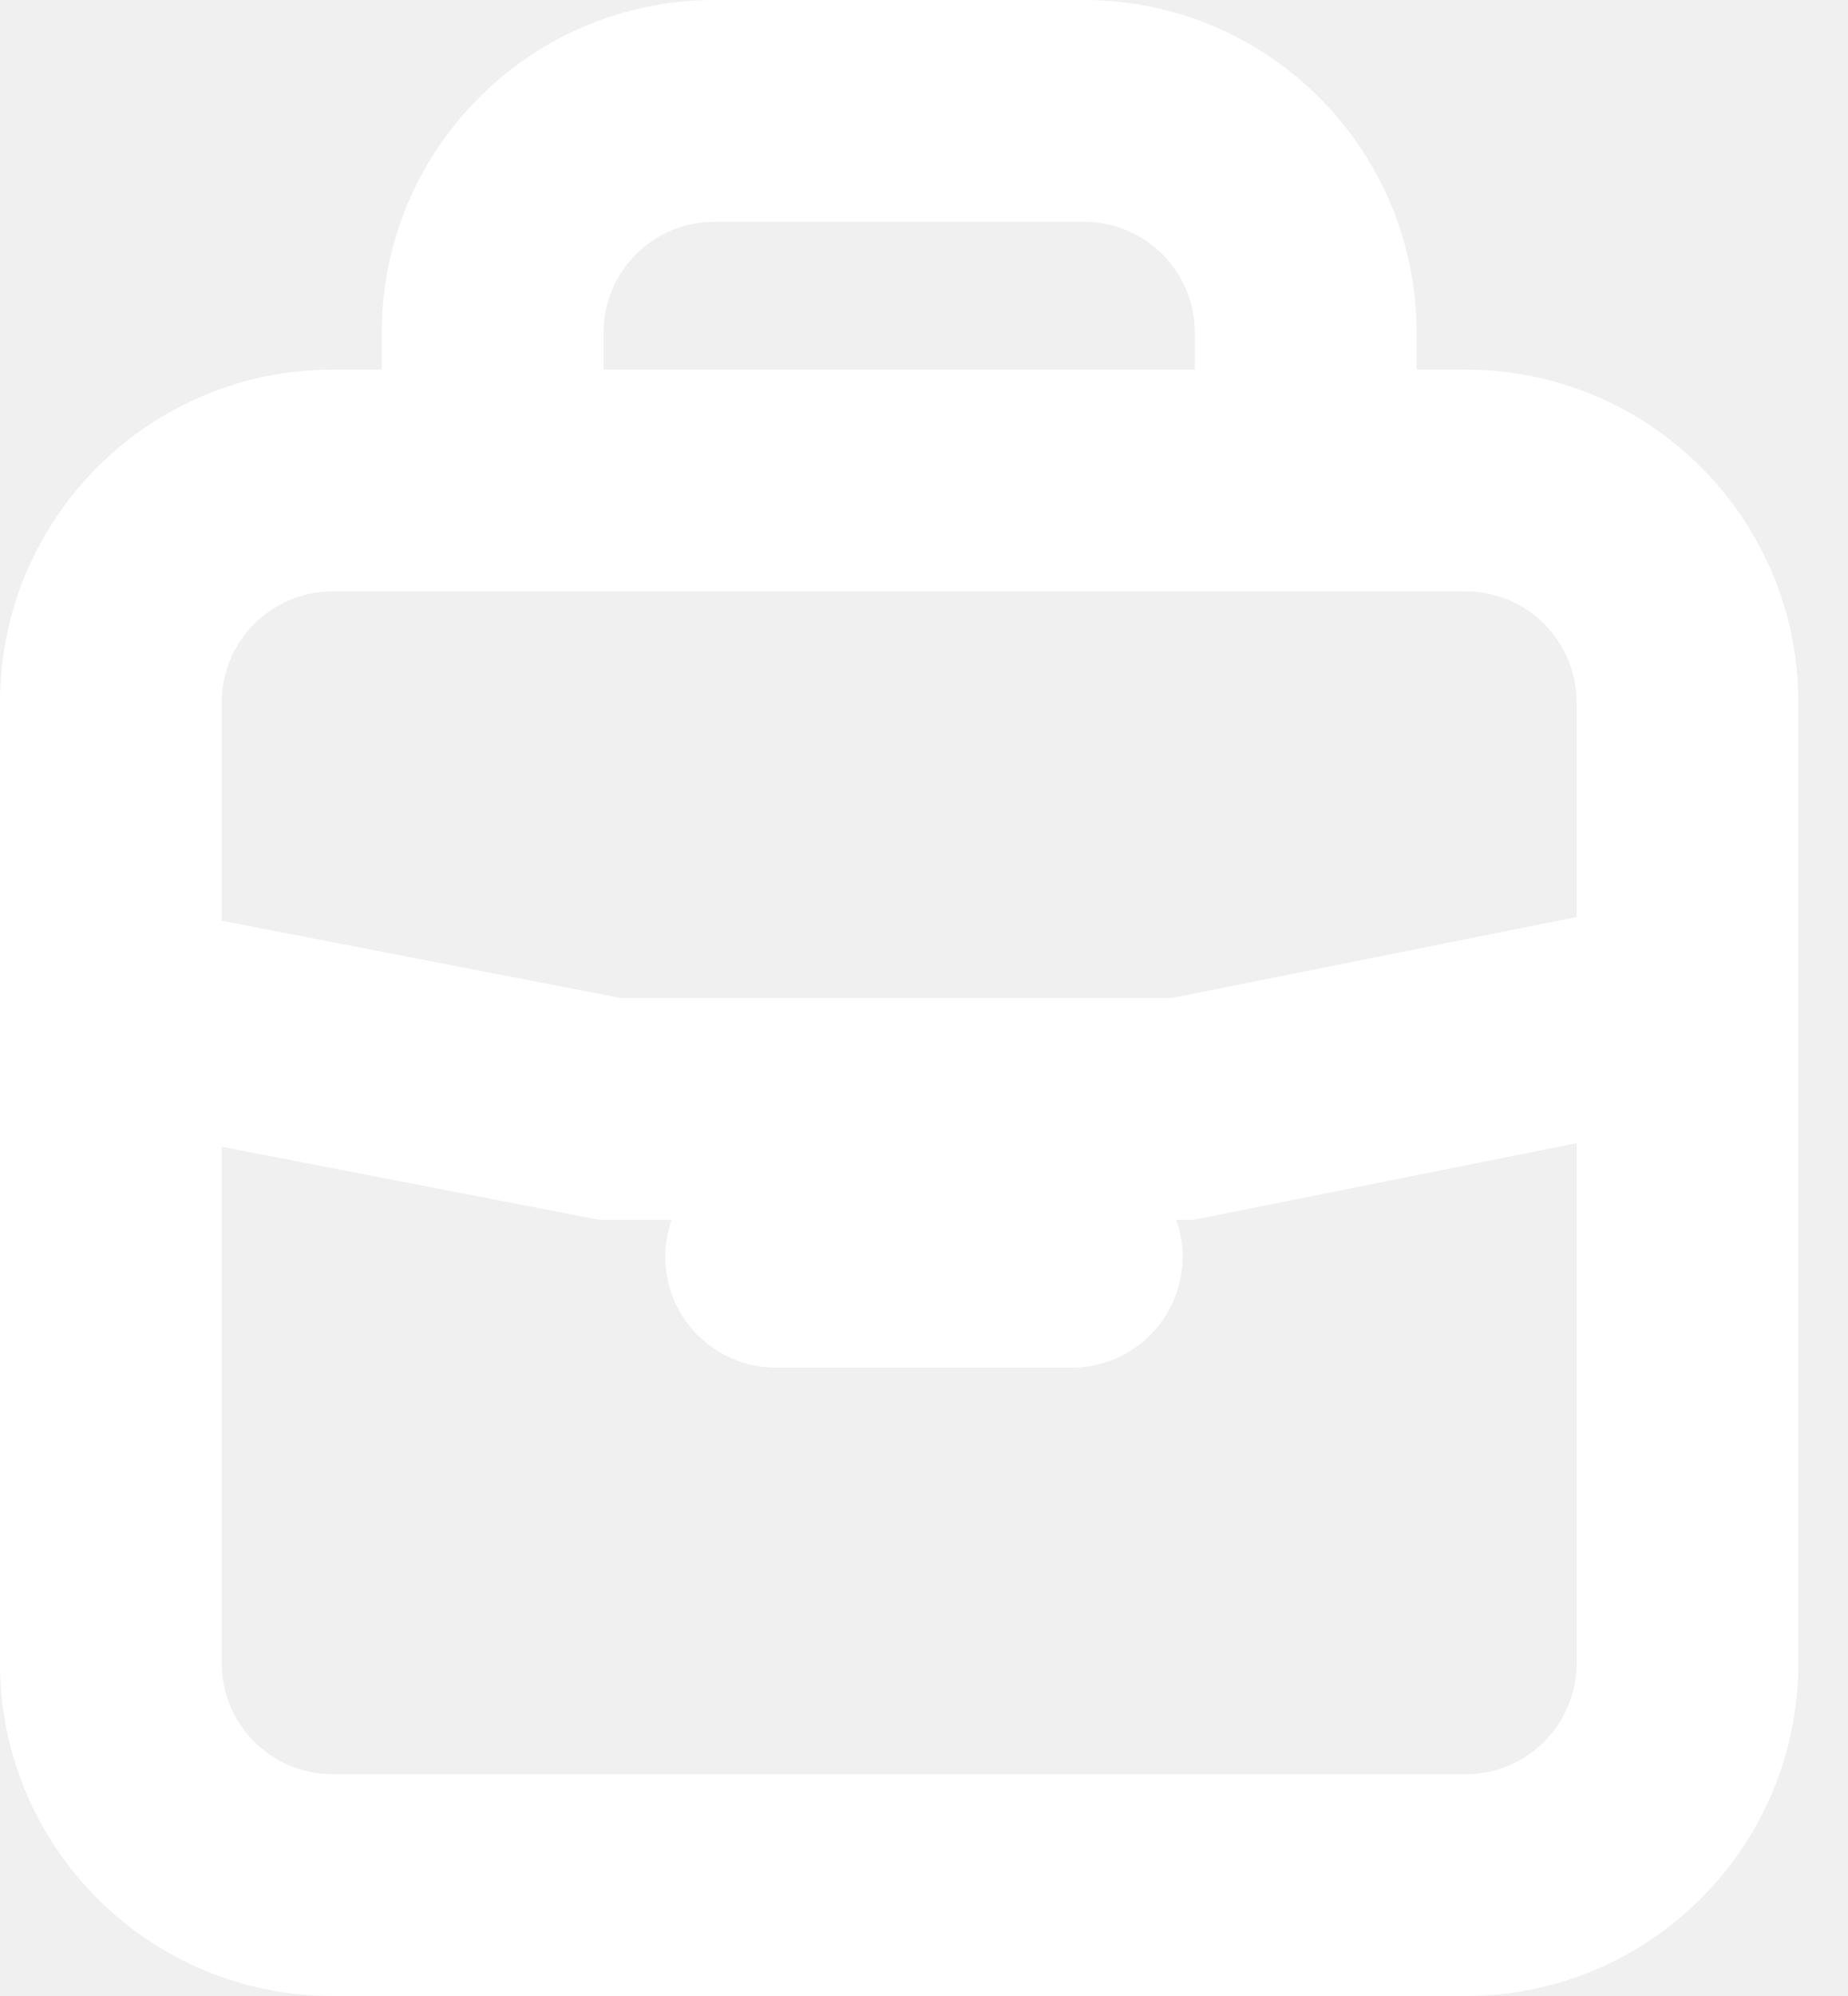
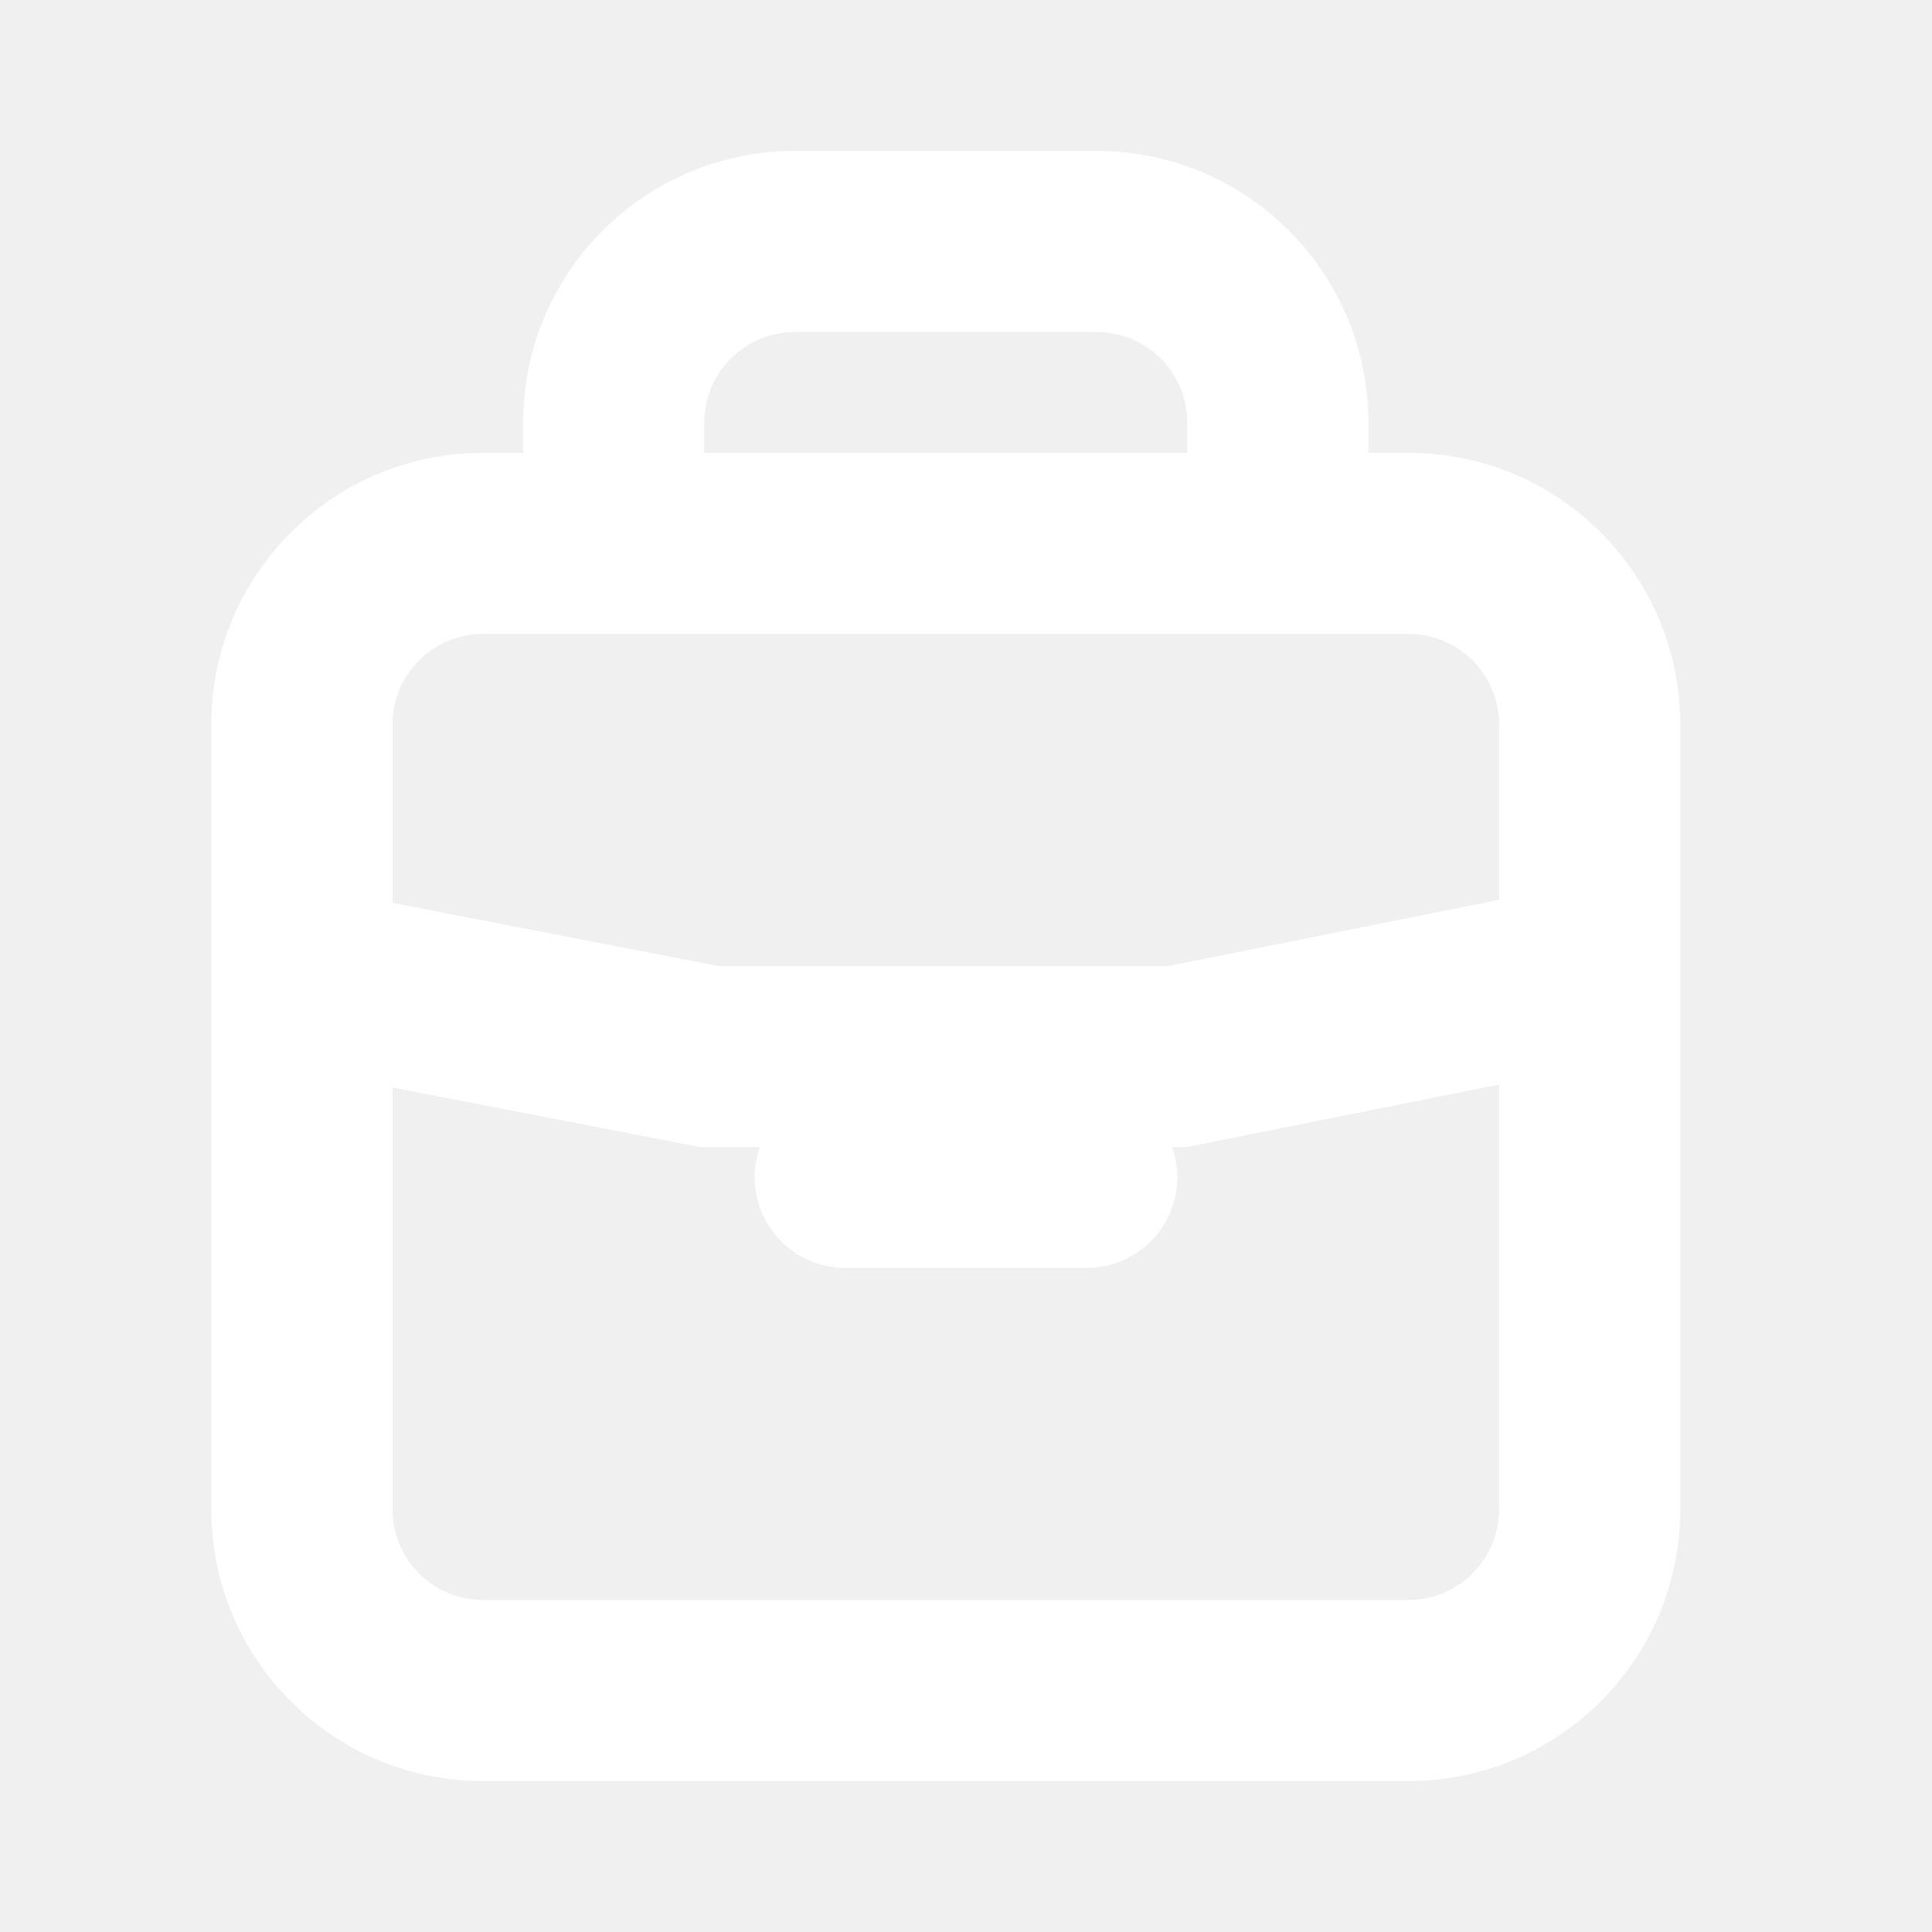
- <svg xmlns="http://www.w3.org/2000/svg" width="25" height="27" viewBox="0 0 25 27" fill="none">
-   <path d="M14.665 0C17.15 3.29855e-05 19.165 2.015 19.165 4.5V5H19.83C22.315 5 24.33 7.015 24.33 9.5V22.5C24.33 24.985 22.315 27 19.83 27H4.5C2.015 27 0 24.985 0 22.5V9.5C0 7.015 2.015 5 4.5 5H5.165V4.5C5.165 2.015 7.18 6.58898e-08 9.665 0H14.665ZM16.294 16.471L16.148 16.5H15.913C15.969 16.657 16 16.825 16 17C16 17.828 15.328 18.5 14.5 18.5H10.5C9.672 18.5 9 17.828 9 17C9 16.825 9.032 16.657 9.087 16.5H8.106L7.965 16.473L3 15.512V22.5C3 23.328 3.672 24 4.5 24H19.83C20.659 24 21.33 23.328 21.33 22.5V15.463L16.294 16.471ZM4.5 8C3.672 8 3 8.672 3 9.5V12.455L8.394 13.5H15.852L21.33 12.404V9.5C21.33 8.672 20.659 8 19.83 8H4.5ZM9.665 3C8.837 3 8.165 3.672 8.165 4.5V5H16.165V4.5C16.165 3.672 15.493 3 14.665 3H9.665Z" fill="white" />
+ <svg xmlns="http://www.w3.org/2000/svg" width="32" height="32" viewBox="0 0 32 32" fill="none">
+   <g transform="translate(3.5 2.5)">
+     <path d="M14.665 0C17.15 3.29855e-05 19.165 2.015 19.165 4.5V5H19.83C22.315 5 24.33 7.015 24.33 9.5V22.5C24.33 24.985 22.315 27 19.83 27H4.5C2.015 27 0 24.985 0 22.5V9.5C0 7.015 2.015 5 4.5 5H5.165V4.5C5.165 2.015 7.18 6.58898e-08 9.665 0H14.665ZM16.294 16.471L16.148 16.5H15.913C15.969 16.657 16 16.825 16 17C16 17.828 15.328 18.5 14.5 18.5H10.5C9.672 18.5 9 17.828 9 17C9 16.825 9.032 16.657 9.087 16.5H8.106L7.965 16.473L3 15.512V22.5C3 23.328 3.672 24 4.5 24H19.83C20.659 24 21.33 23.328 21.33 22.5V15.463L16.294 16.471ZM4.5 8C3.672 8 3 8.672 3 9.5V12.455L8.394 13.5H15.852L21.33 12.404V9.5C21.33 8.672 20.659 8 19.83 8H4.5ZM9.665 3C8.837 3 8.165 3.672 8.165 4.5V5H16.165V4.5C16.165 3.672 15.493 3 14.665 3H9.665Z" fill="white" />
+   </g>
</svg>
